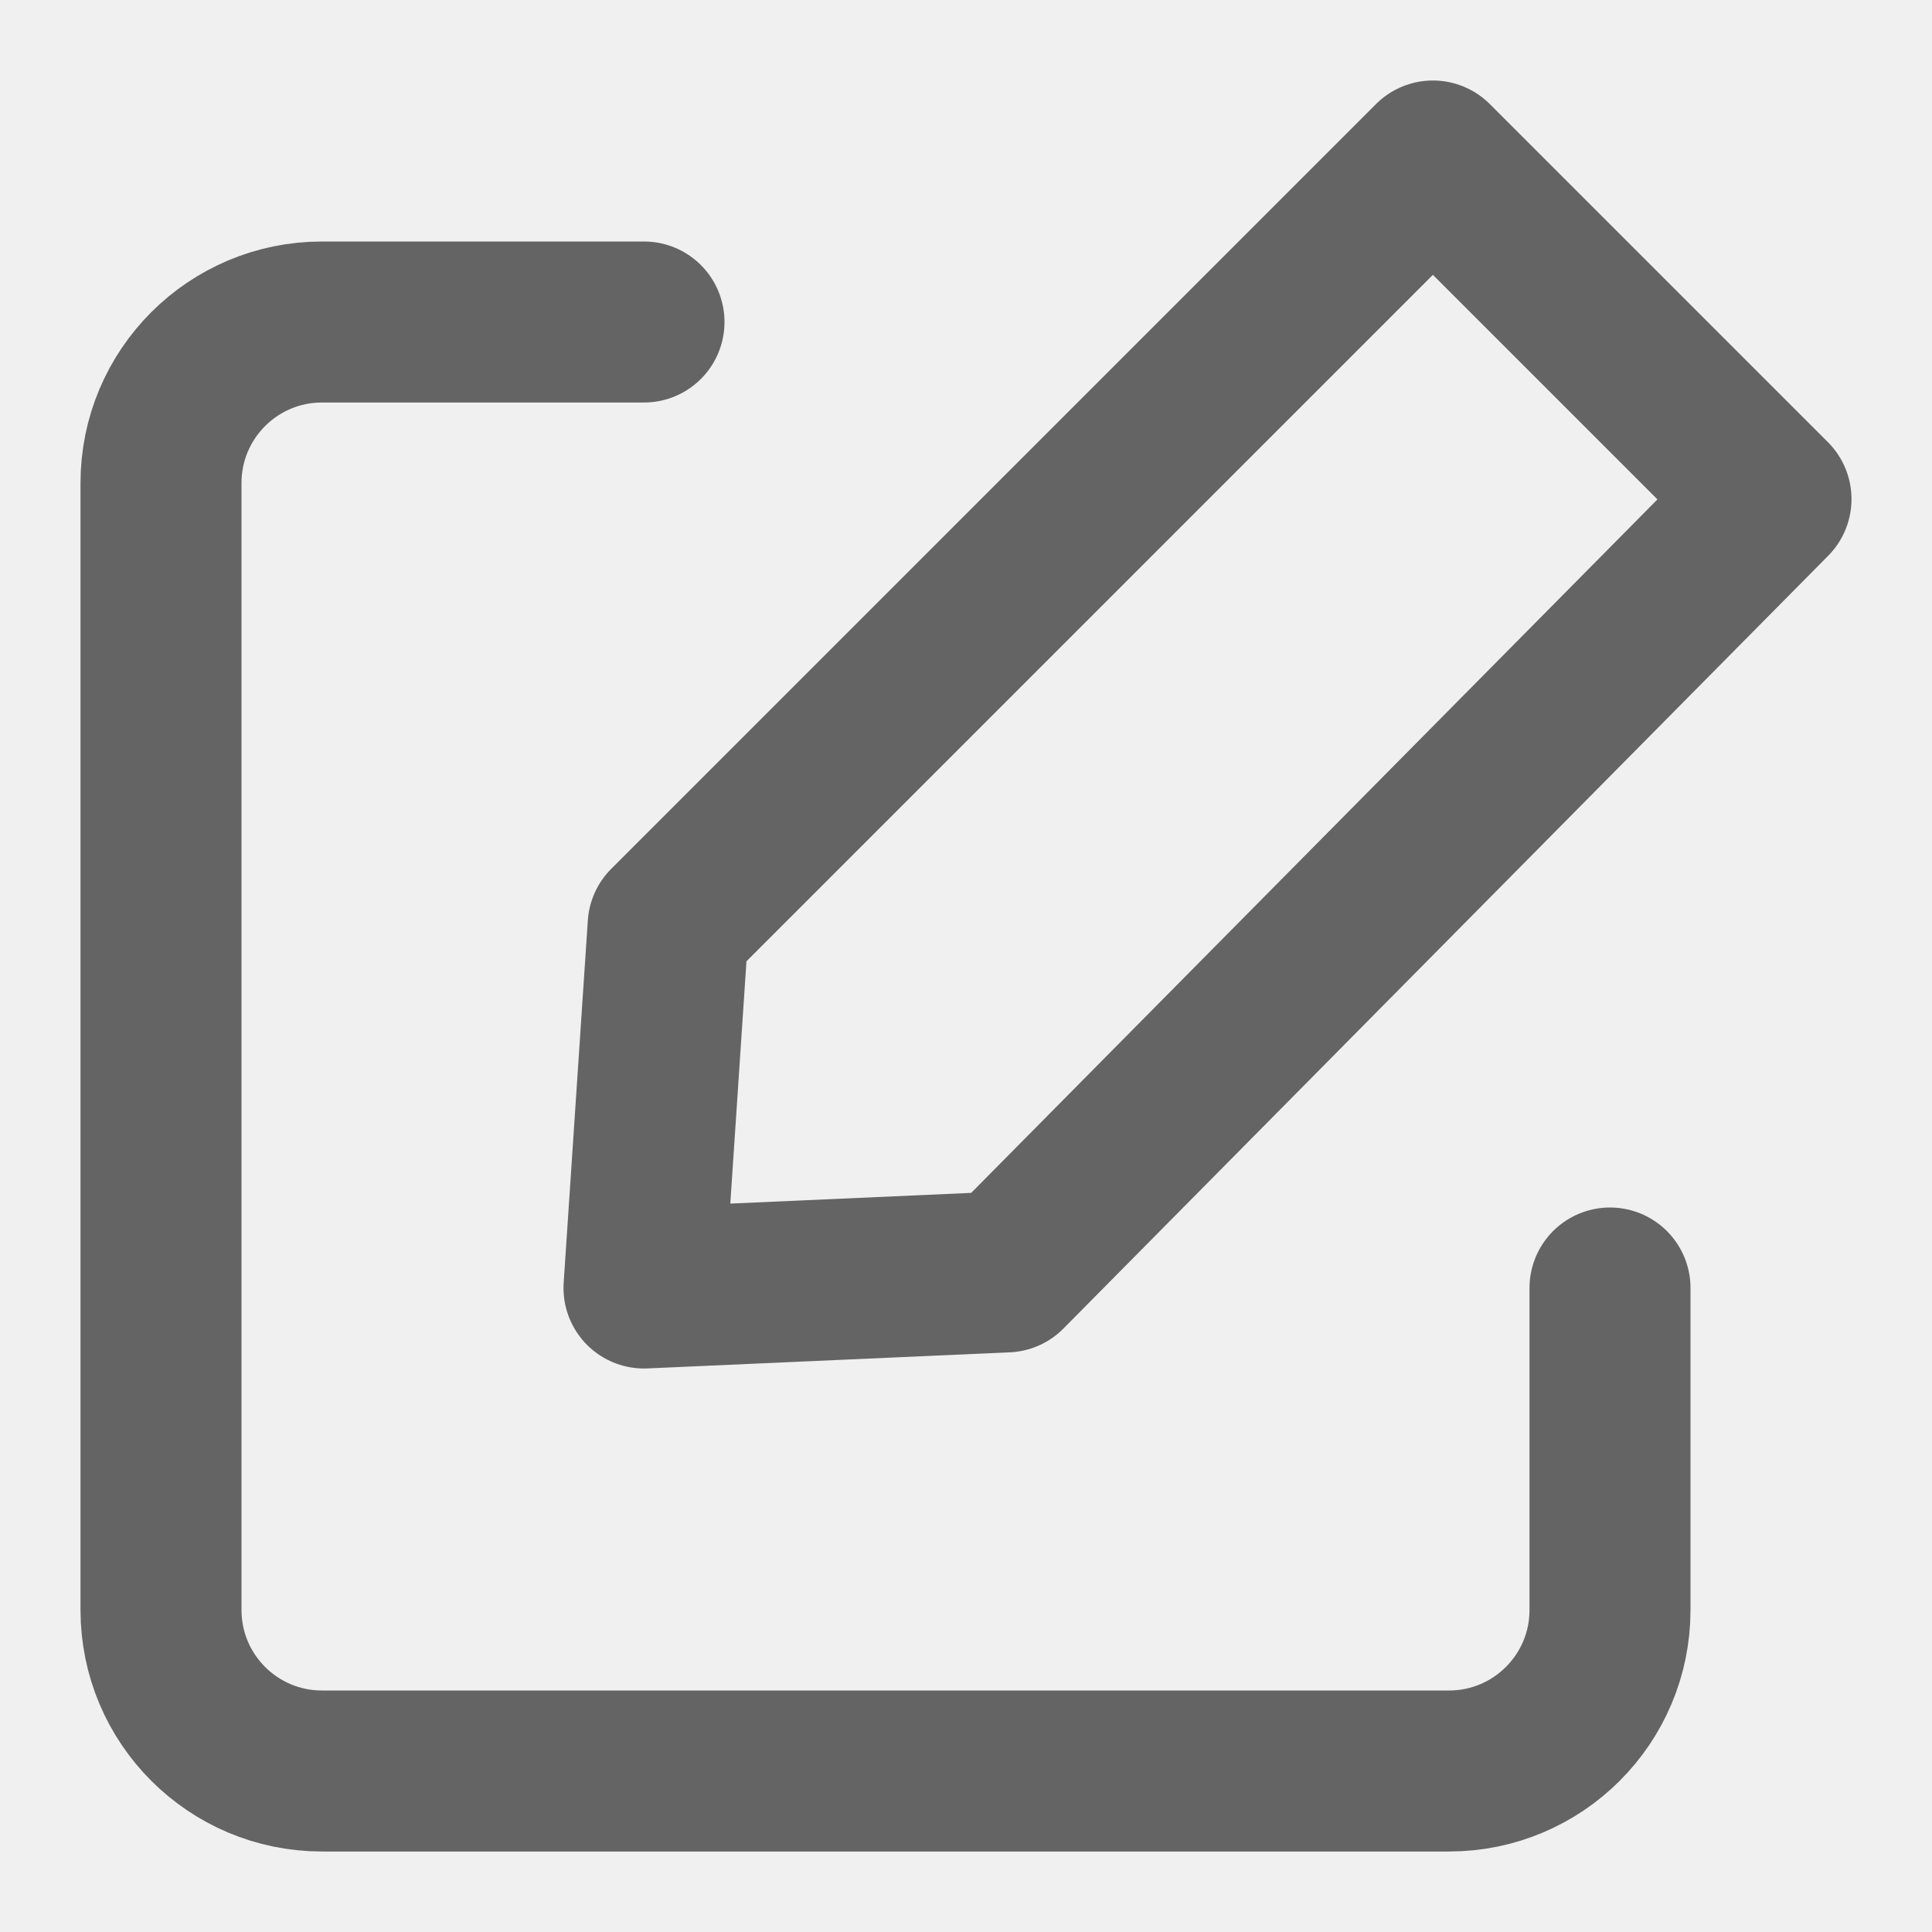
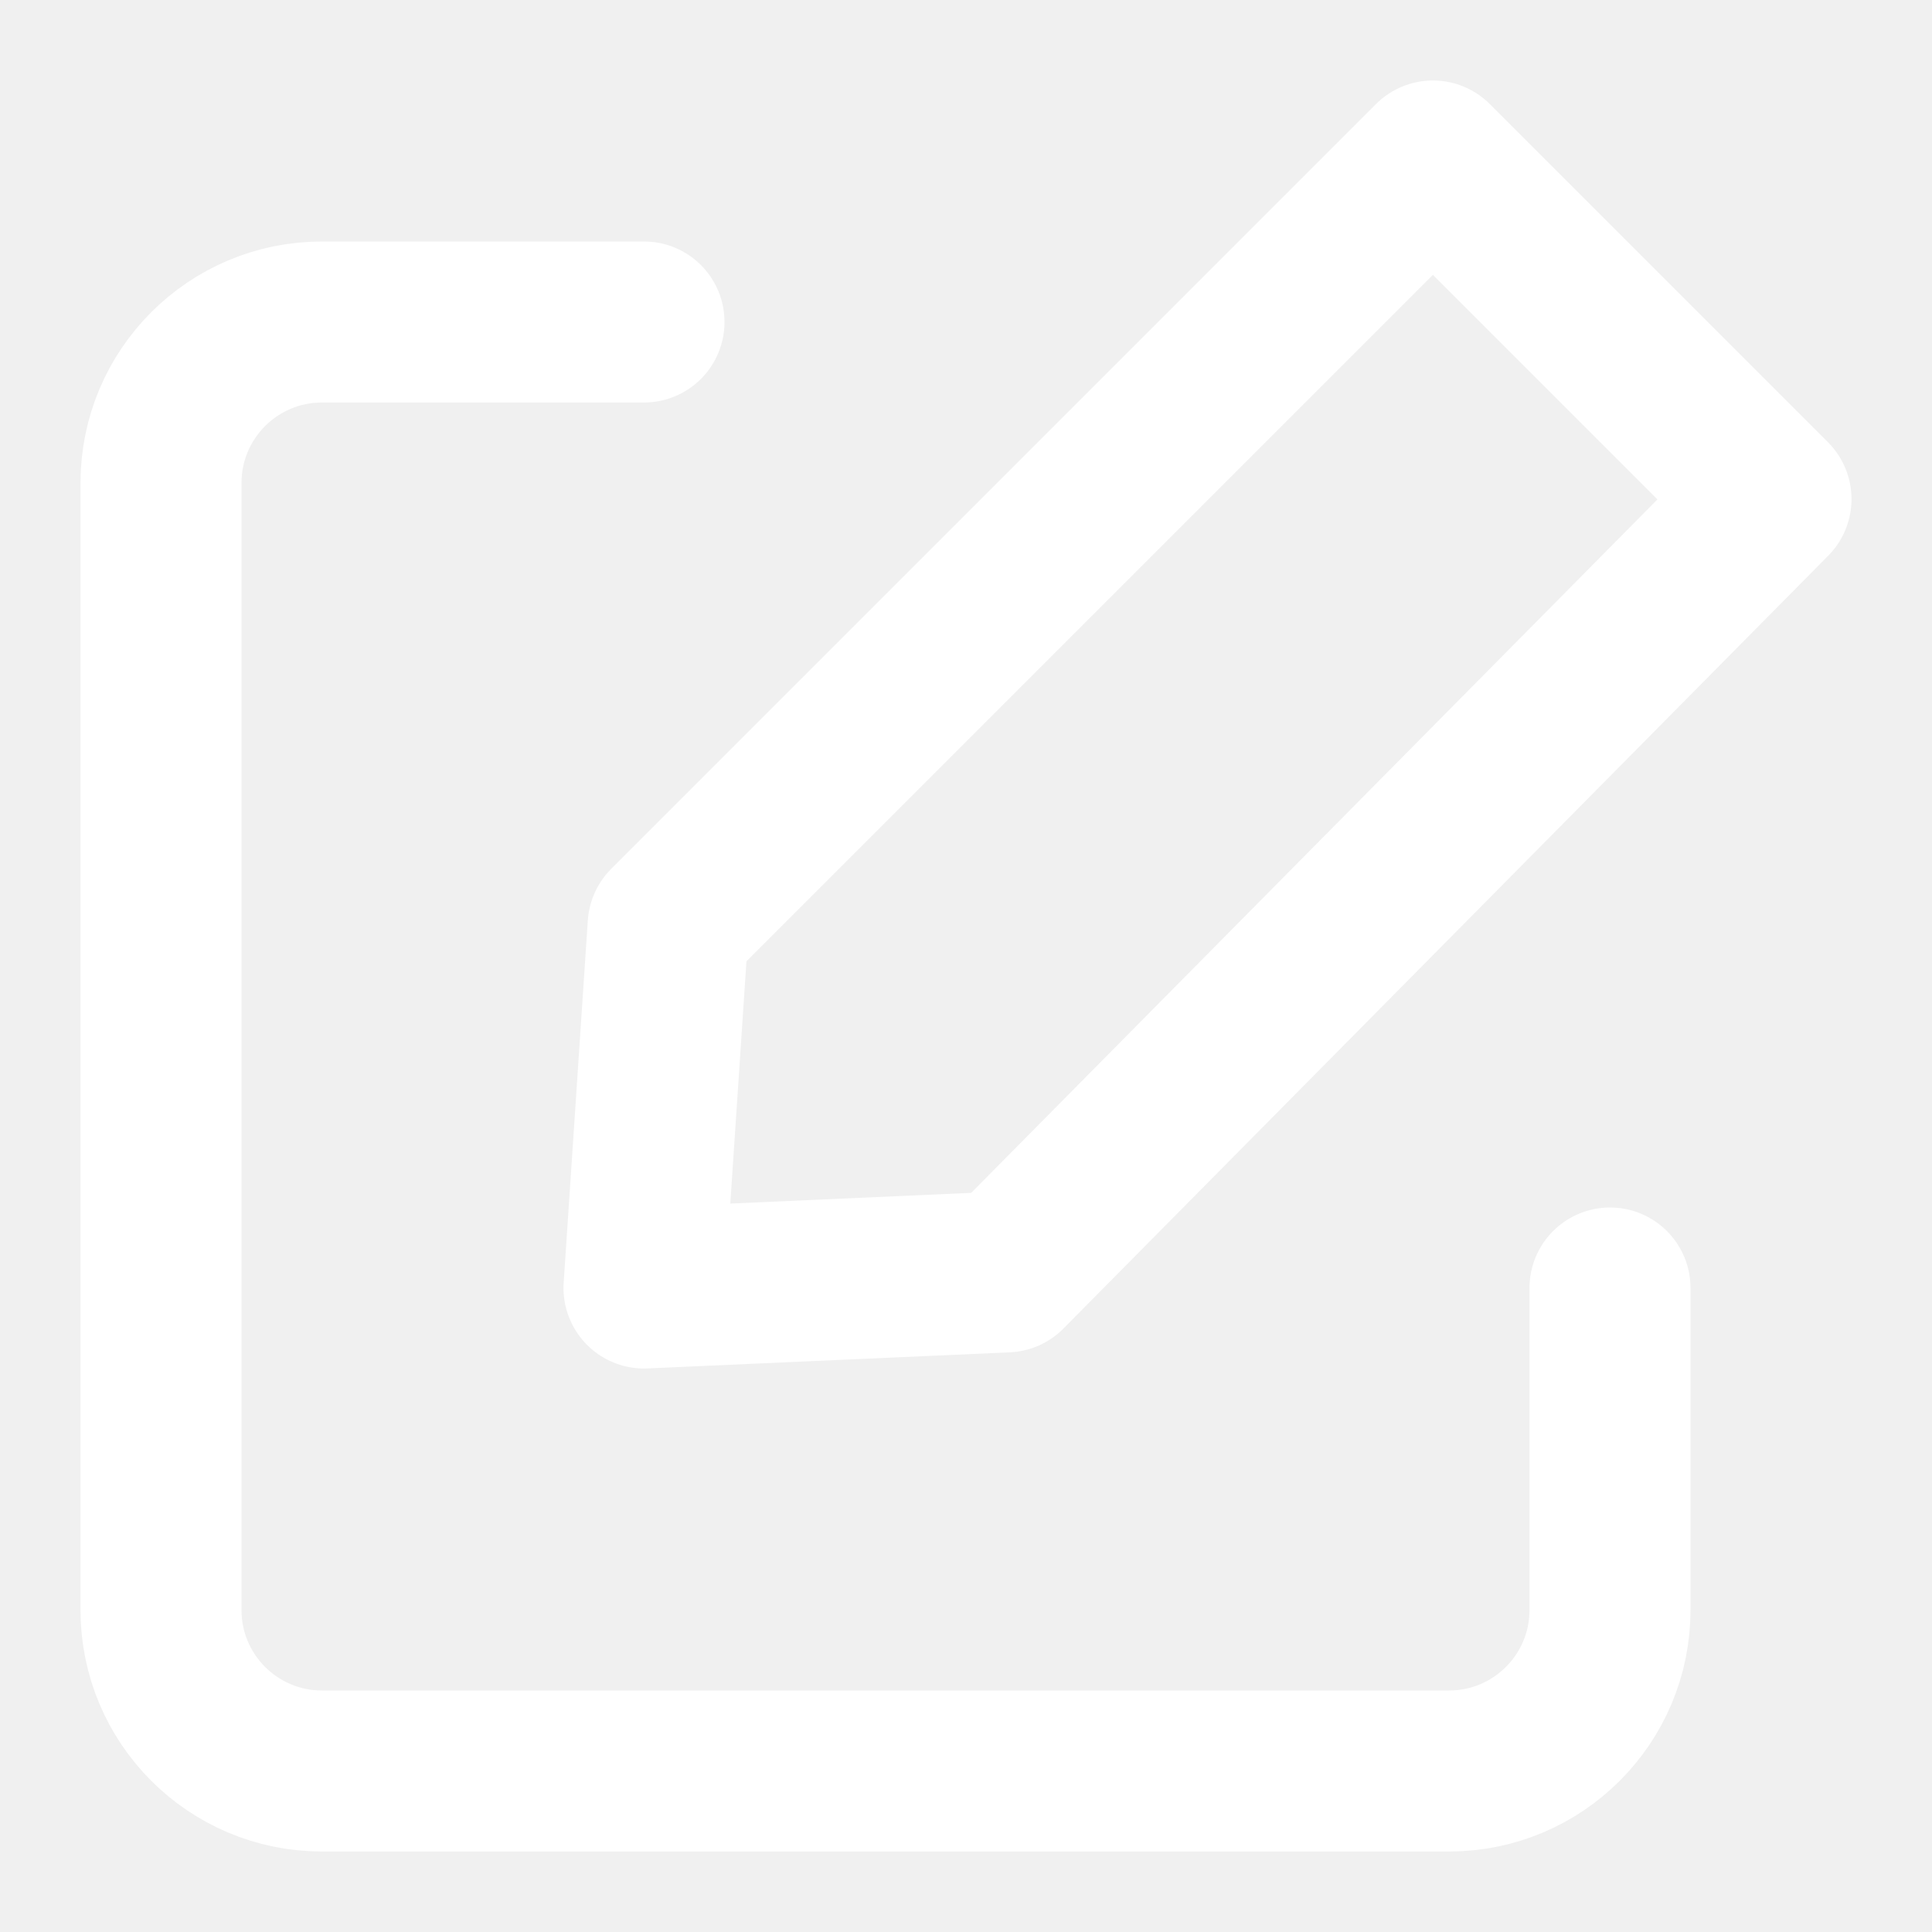
- <svg xmlns="http://www.w3.org/2000/svg" width="800px" height="800px" viewBox="0 0 24 24" fill="#646464">
+ <svg xmlns="http://www.w3.org/2000/svg" width="800px" height="800px" viewBox="0 0 24 24" fill="#FFFFFF">
  <g id="SVGRepo_bgCarrier" stroke-width="0" />
  <g id="SVGRepo_tracerCarrier" stroke-linecap="round" stroke-linejoin="round" />
  <g id="SVGRepo_iconCarrier">
    <g id="Complete">
      <g id="edit">
        <g>
-           <path d="M20,16v4a2,2,0,0,1-2,2H4a2,2,0,0,1-2-2V6A2,2,0,0,1,4,4H8" fill="none" stroke="#646464" stroke-linecap="round" stroke-linejoin="round" stroke-width="2" />
-           <polygon fill="none" points="12.5 15.8 22 6.2 17.8 2 8.3 11.5 8 16 12.5 15.8" stroke="#646464" stroke-linecap="round" stroke-linejoin="round" stroke-width="2" />
+           <path d="M20,16v4a2,2,0,0,1-2,2H4a2,2,0,0,1-2-2V6A2,2,0,0,1,4,4H8" fill="none" stroke="#FFFFFF" stroke-linecap="round" stroke-linejoin="round" stroke-width="2" />
+           <polygon fill="none" points="12.5 15.8 22 6.2 17.8 2 8.3 11.5 8 16 12.5 15.8" stroke="#FFFFFF" stroke-linecap="round" stroke-linejoin="round" stroke-width="2" />
        </g>
      </g>
    </g>
  </g>
</svg>
